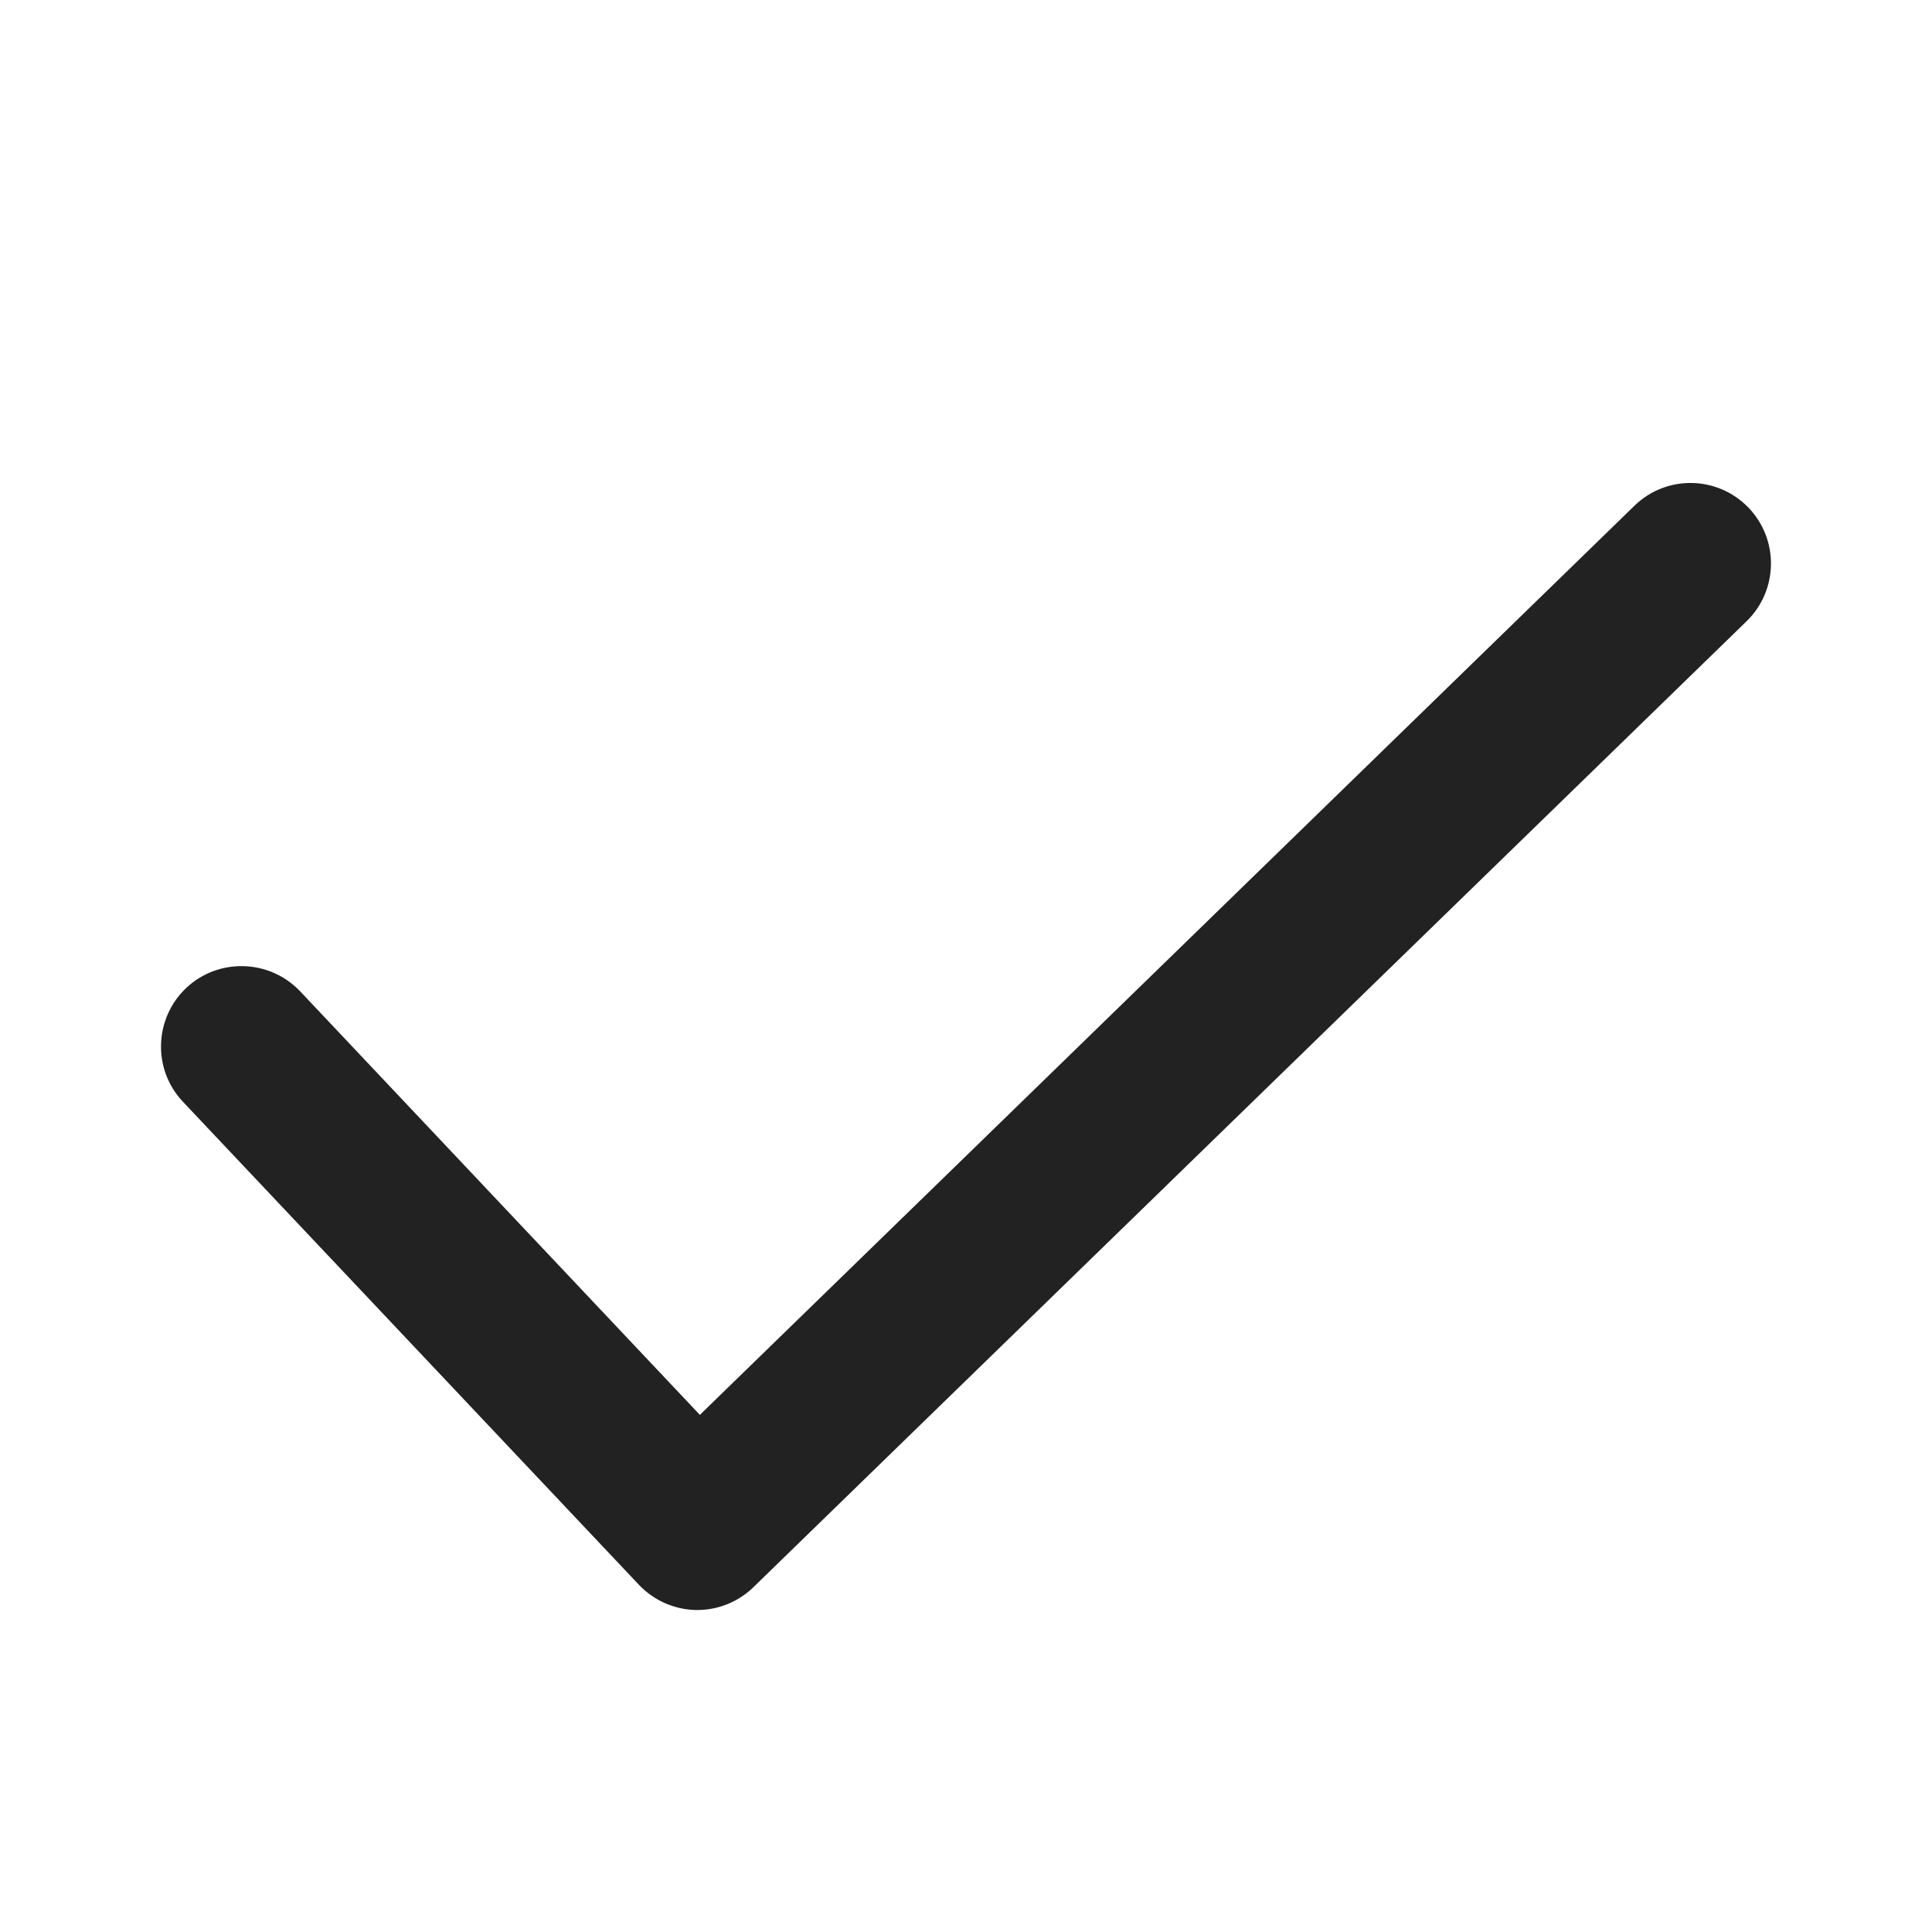
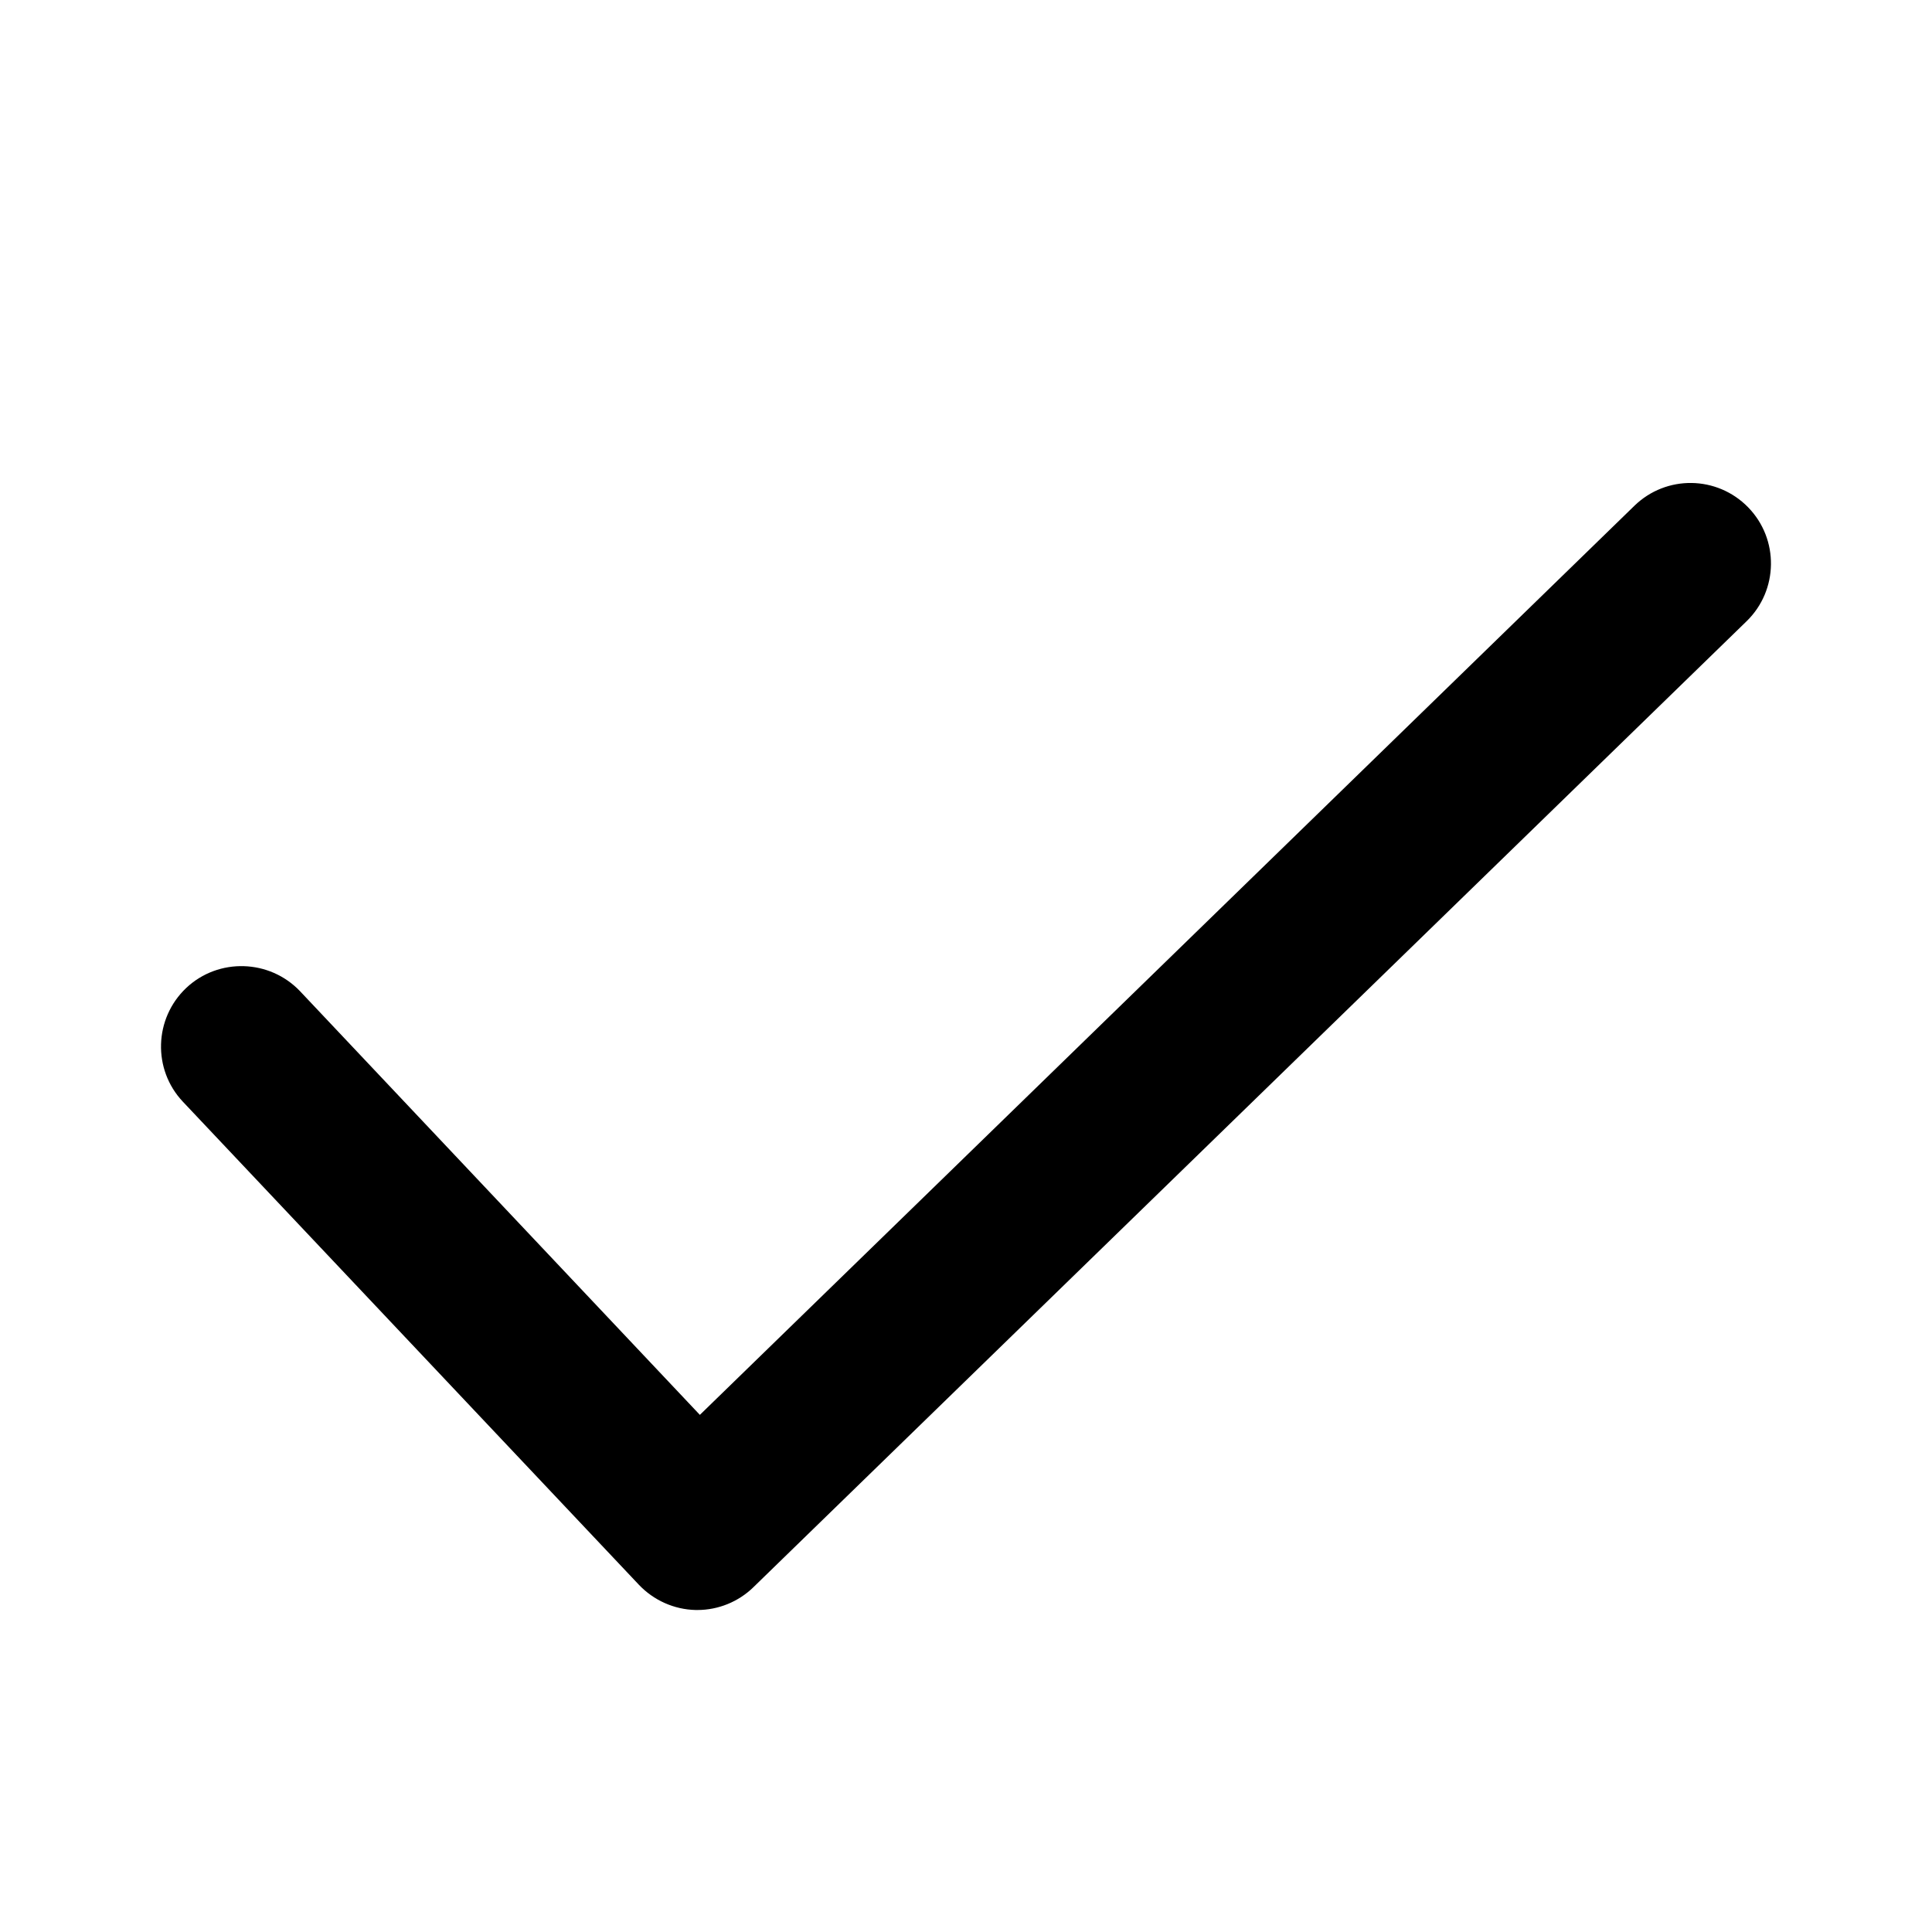
<svg xmlns="http://www.w3.org/2000/svg" width="12" height="12" viewBox="0 0 12 12">
-   <path d="M10.858 3.151C10.666 2.954 10.35 2.948 10.151 3.142L4.347 8.788L1.864 6.157C1.674 5.957 1.357 5.948 1.157 6.136C0.956 6.326 0.947 6.643 1.136 6.843L3.968 9.843C4.06 9.94 4.187 9.997 4.321 10C4.324 10 4.328 10 4.332 10C4.461 10 4.587 9.949 4.68 9.858L10.849 3.858C11.046 3.666 11.051 3.349 10.858 3.151Z" fill="#222222" />
+   <path d="M10.858 3.151C10.666 2.954 10.35 2.948 10.151 3.142L4.347 8.788L1.864 6.157C1.674 5.957 1.357 5.948 1.157 6.136C0.956 6.326 0.947 6.643 1.136 6.843L3.968 9.843C4.06 9.94 4.187 9.997 4.321 10C4.324 10 4.328 10 4.332 10C4.461 10 4.587 9.949 4.68 9.858L10.849 3.858C11.046 3.666 11.051 3.349 10.858 3.151Z" />
</svg>
